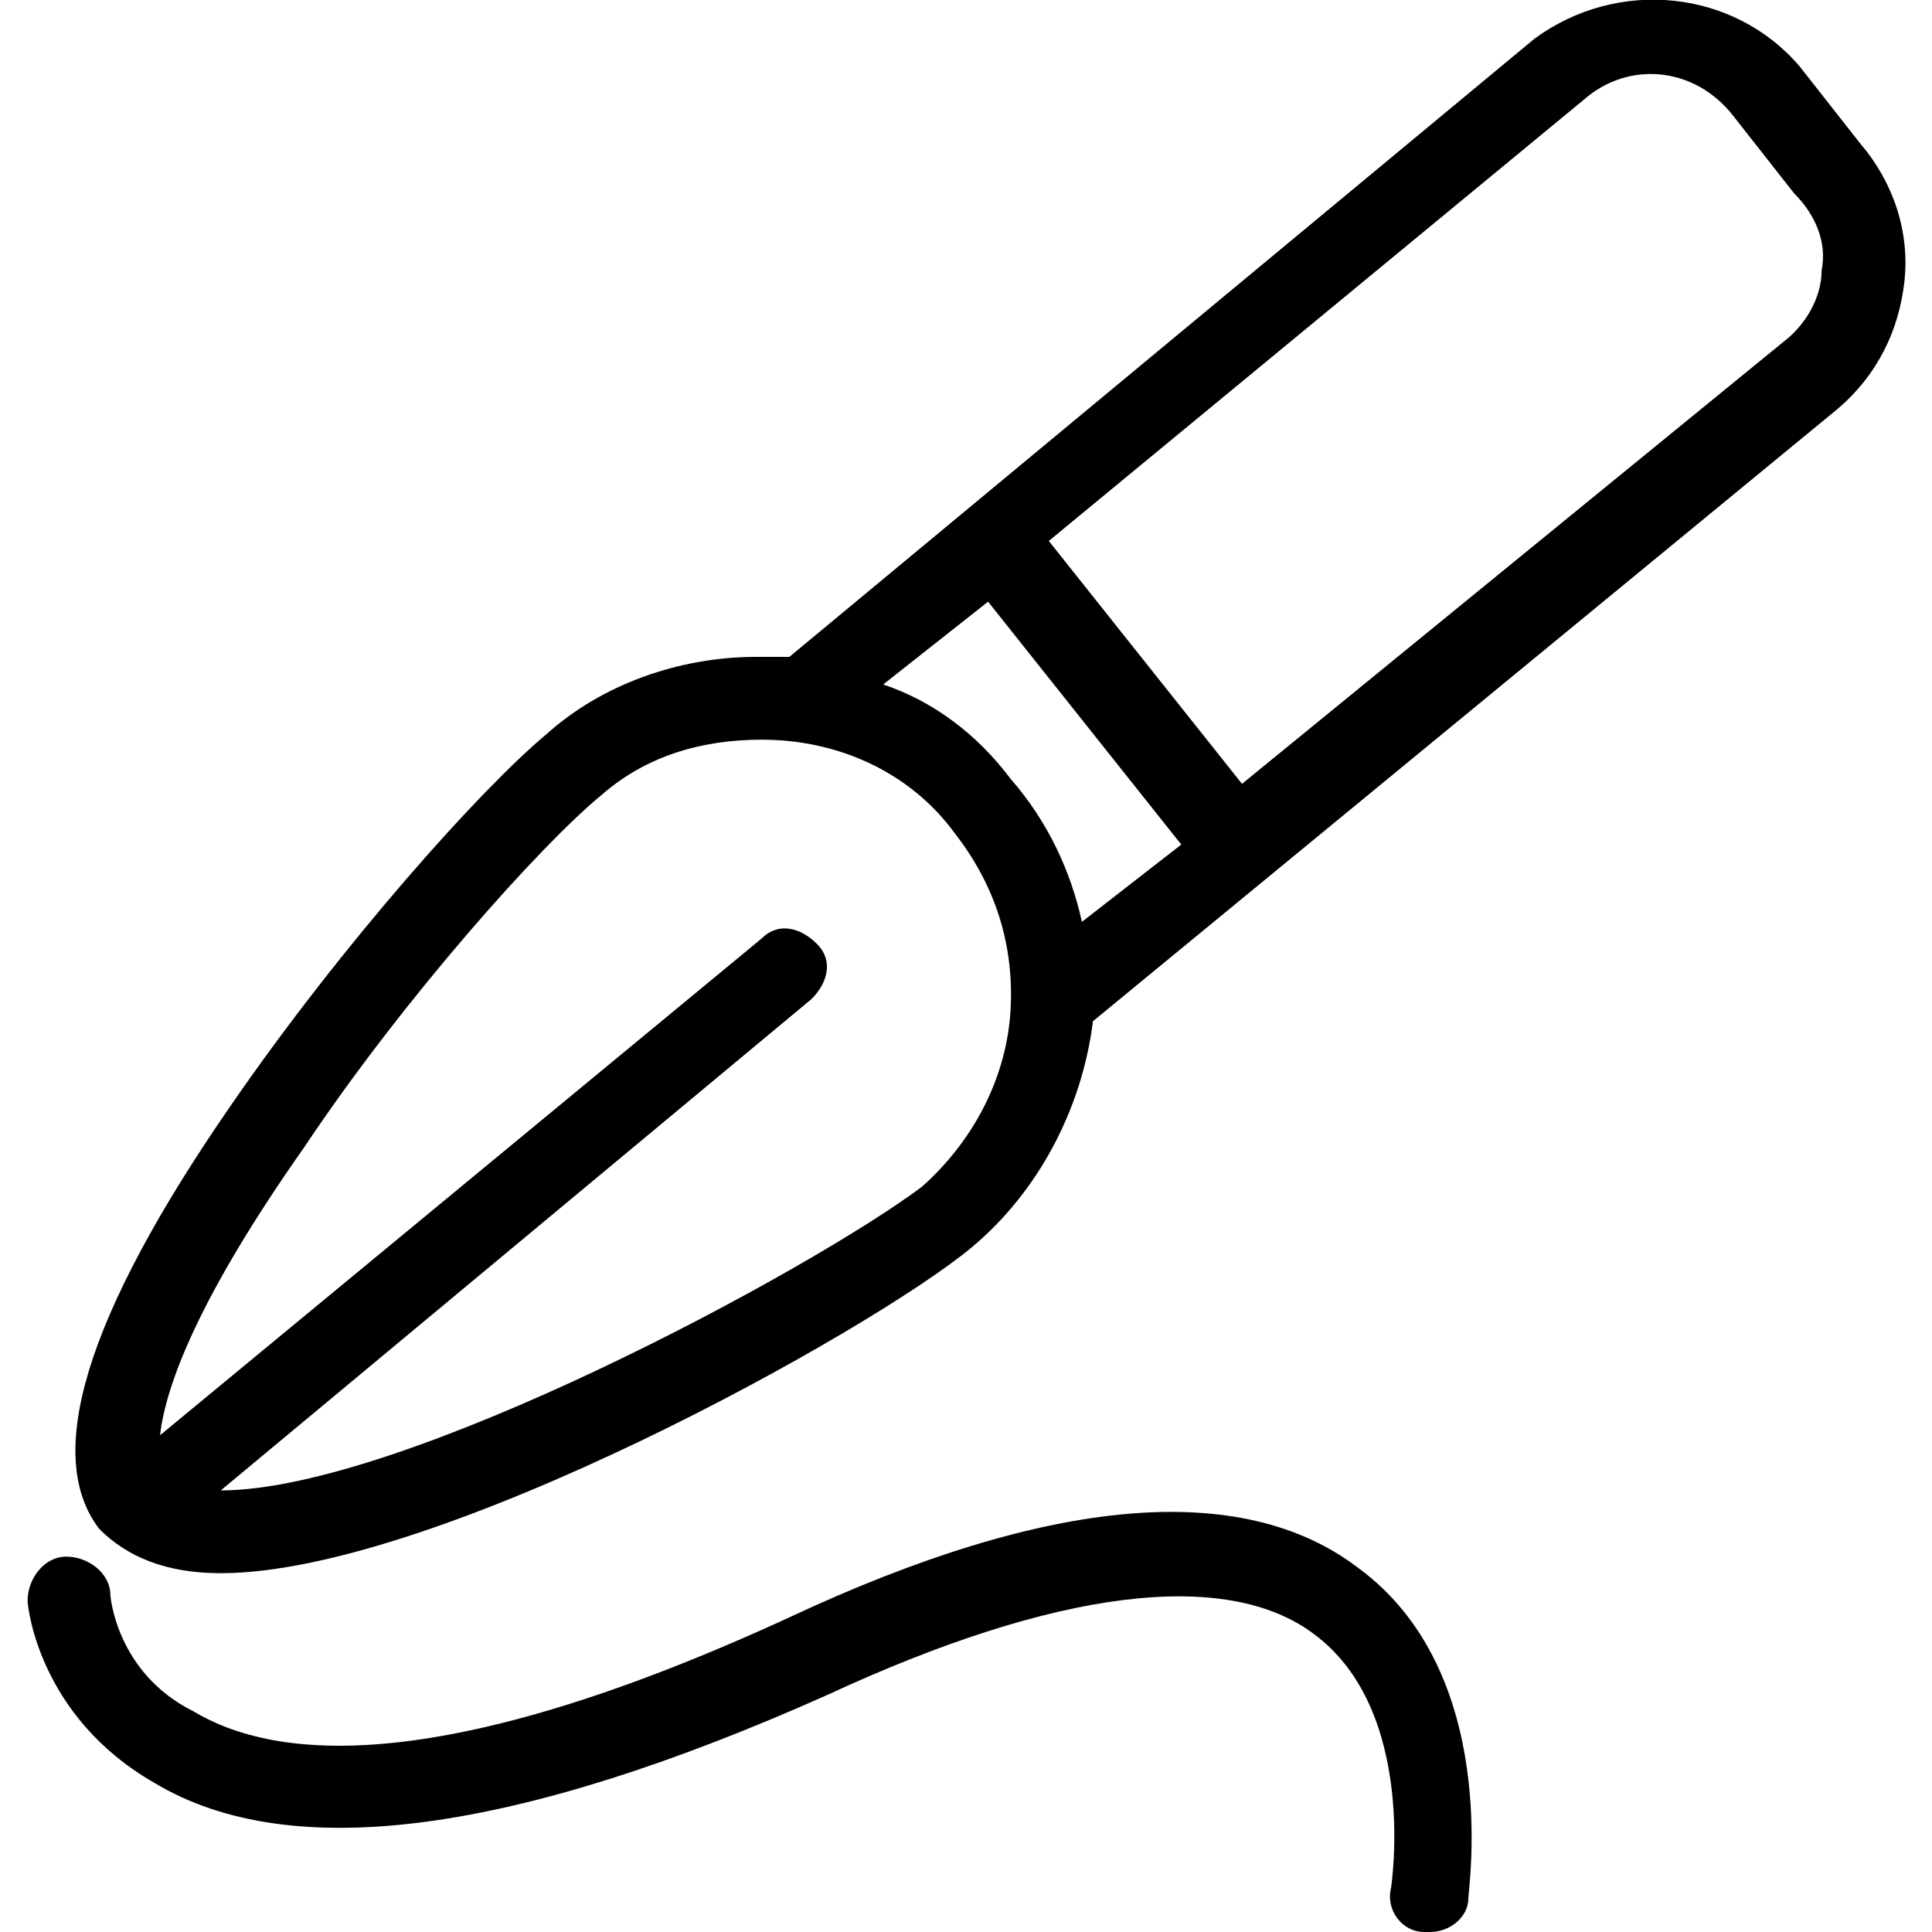
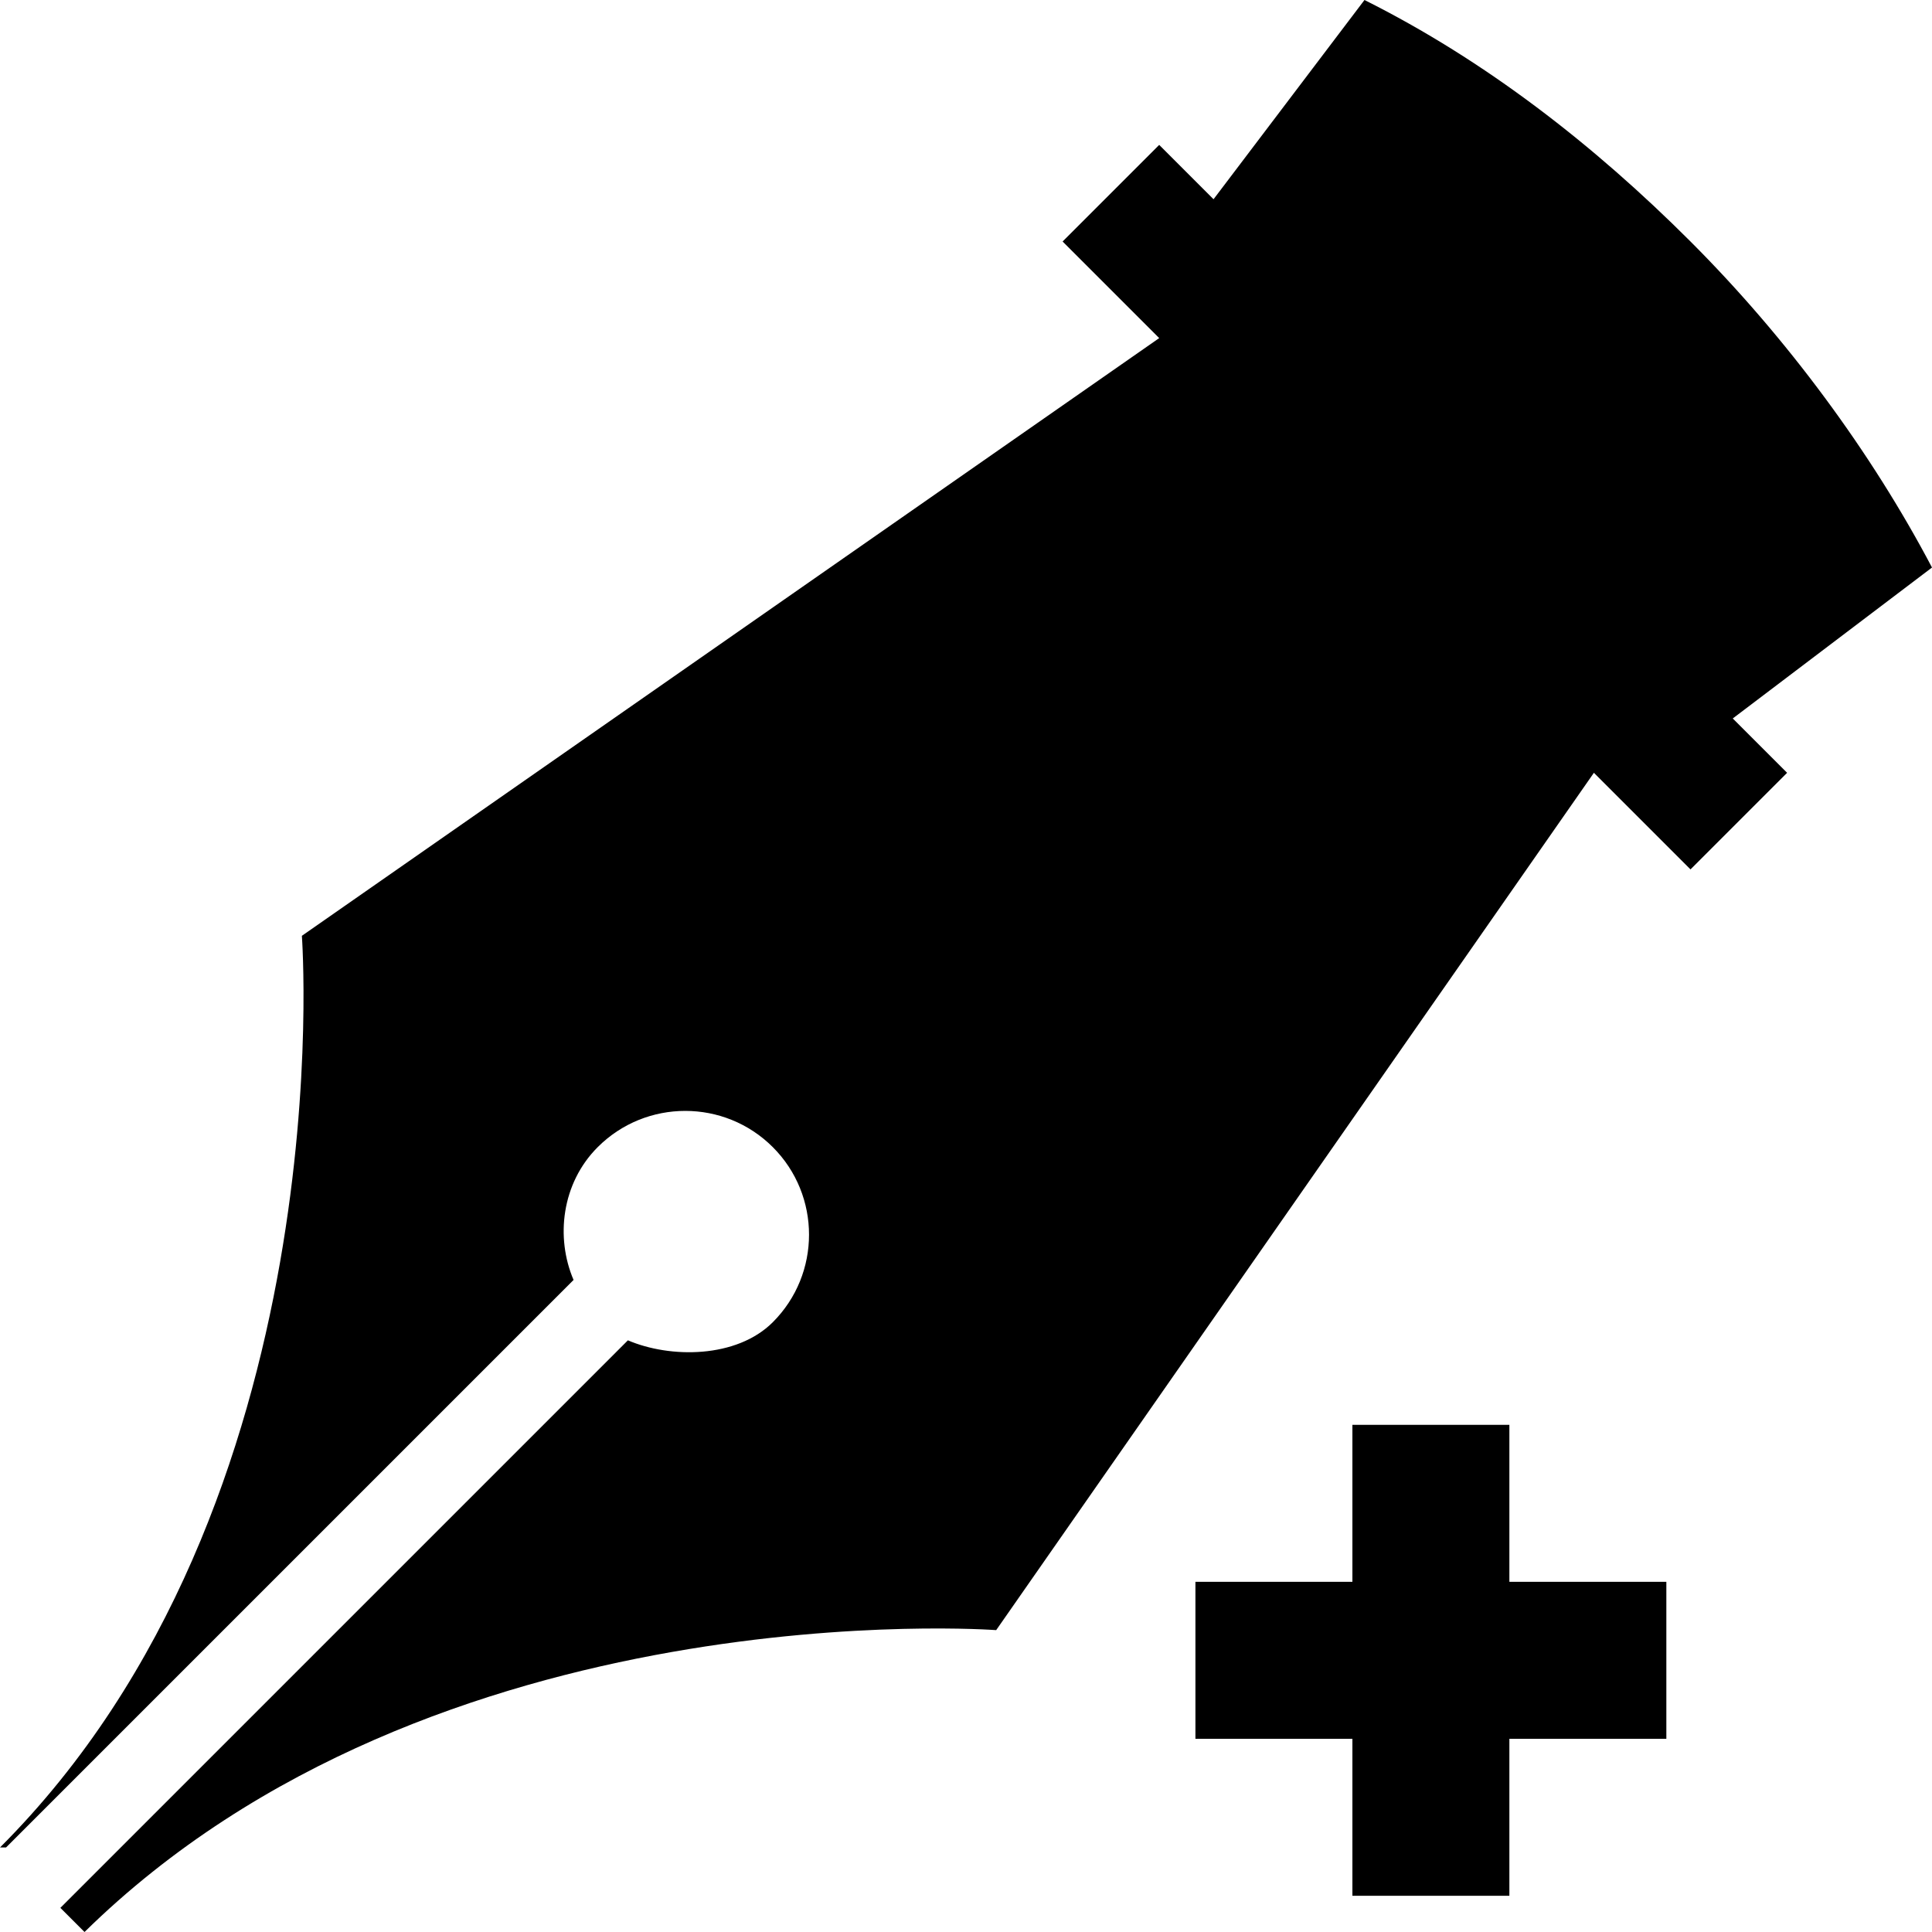
- <svg xmlns="http://www.w3.org/2000/svg" version="1.1" id="Layer_1" x="0px" y="0px" viewBox="0 0 35 35" style="enable-background:new 0 0 35 35;" xml:space="preserve">
-   <g>
-     <g>
-       <g>
-         <path d="M33.7,2.6l-1.1-1.4c-1.2-1.4-3.3-1.6-4.8-0.5L14.3,11.9c-0.2,0-0.4,0-0.6,0c-1.4,0-2.8,0.5-3.8,1.4     c-1.2,1-3.7,3.8-5.7,6.7c-2.7,3.9-3.4,6.4-2.4,7.7C2.3,28.2,3,28.5,4,28.5c3.9,0,11.8-4.4,13.6-5.9c1.2-1,2-2.5,2.2-4.1L33.3,7.4     C34,6.8,34.4,6,34.5,5.1C34.6,4.2,34.3,3.3,33.7,2.6z M18.3,18.4c-0.1,1.2-0.7,2.3-1.6,3.1C14.7,23,7.3,27,4,27c0,0,0,0,0,0     l10.7-8.9c0.3-0.3,0.4-0.7,0.1-1s-0.7-0.4-1-0.1L2.9,26c0.1-0.9,0.7-2.5,2.6-5.2c1.8-2.7,4.3-5.5,5.4-6.4c0.8-0.7,1.8-1,2.9-1     c1.4,0,2.7,0.6,3.5,1.7C18,16,18.4,17.1,18.3,18.4z M19.6,16.7c-0.2-0.9-0.6-1.8-1.3-2.6c-0.6-0.8-1.4-1.4-2.3-1.7l1.9-1.5     l3.5,4.4L19.6,16.7z M33,4.9c0,0.5-0.3,1-0.7,1.3l-9.8,8l-3.5-4.4l9.7-8c0.8-0.7,2-0.6,2.7,0.3l1.1,1.4C32.9,3.9,33.1,4.4,33,4.9     z" />
-         <path d="M24.6,28.4c-2.1-1.6-5.6-1.3-10.3,0.9C8,32.2,5,31.9,3.5,31C2.1,30.3,2,28.9,2,28.9c0-0.4-0.4-0.7-0.8-0.7     c-0.4,0-0.7,0.4-0.7,0.8c0,0.1,0.2,2.1,2.3,3.3c2.5,1.5,6.6,0.9,12.2-1.6c4.1-1.9,7.2-2.3,8.8-1.1c1.9,1.4,1.4,4.6,1.4,4.6     c-0.1,0.4,0.2,0.8,0.6,0.8c0,0,0.1,0,0.1,0c0.4,0,0.7-0.3,0.7-0.6C26.6,34.2,27.2,30.3,24.6,28.4z" />
-       </g>
-     </g>
-   </g>
+ <svg xmlns="http://www.w3.org/2000/svg" version="1.1" id="Layer_1" x="0px" y="0px" viewBox="0 0 32 32" style="enable-background:new 0 0 32 32;" xml:space="preserve">
+   <path d="M19.2,2.4l0.9,0.9L22.6,0c2,1,3.8,2.4,5.4,4c1.6,1.6,3,3.5,4,5.4l-3.3,2.5l0.9,0.9L28,14.4l-1.6-1.6L16.5,27  c0,0-9.3-0.7-15.1,5l-0.4-0.4l9.4-9.4c0.7,0.3,1.8,0.3,2.4-0.3c0.8-0.8,0.8-2.1,0-2.9c-0.8-0.8-2.1-0.8-2.9,0  c-0.6,0.6-0.7,1.5-0.4,2.2l-9.4,9.4L0,30.6c5.7-5.7,5-15.1,5-15.1l14.2-9.9L17.6,4L19.2,2.4z M22.5,23.6H25v2.6h2.6v2.6H25v2.6h-2.6  v-2.6h-2.6v-2.6h2.6V23.6z" />
</svg>
